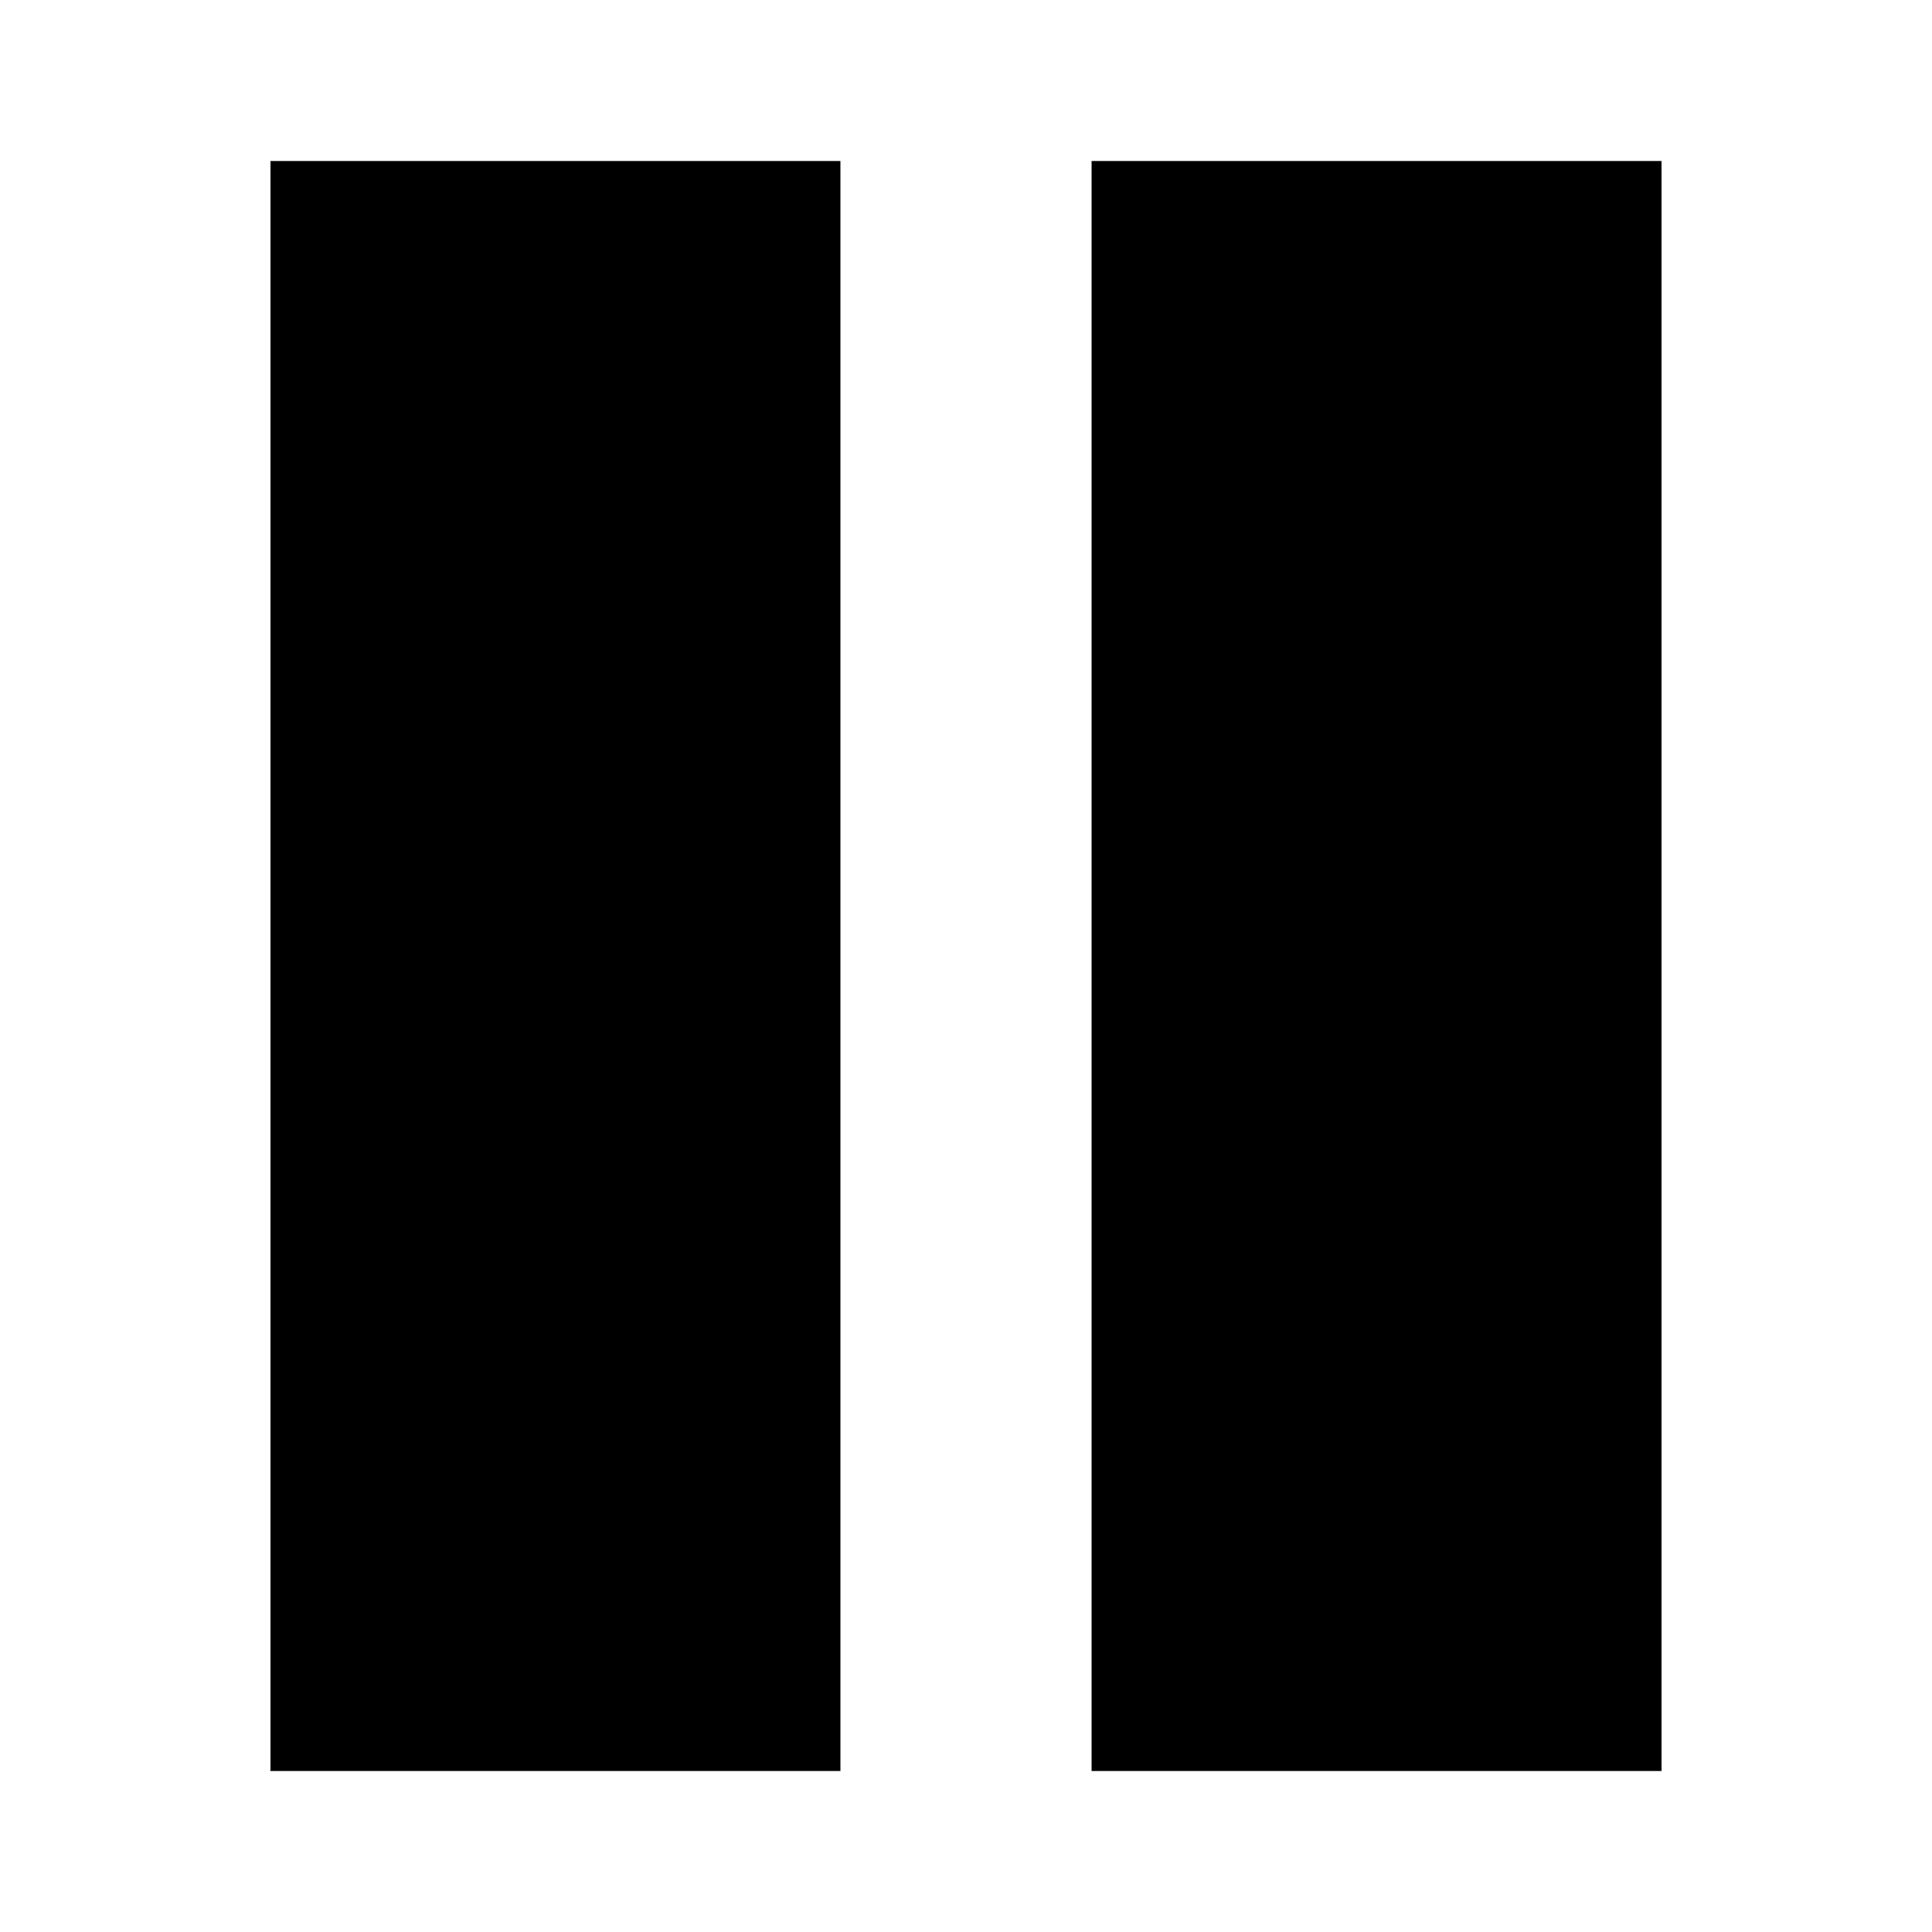
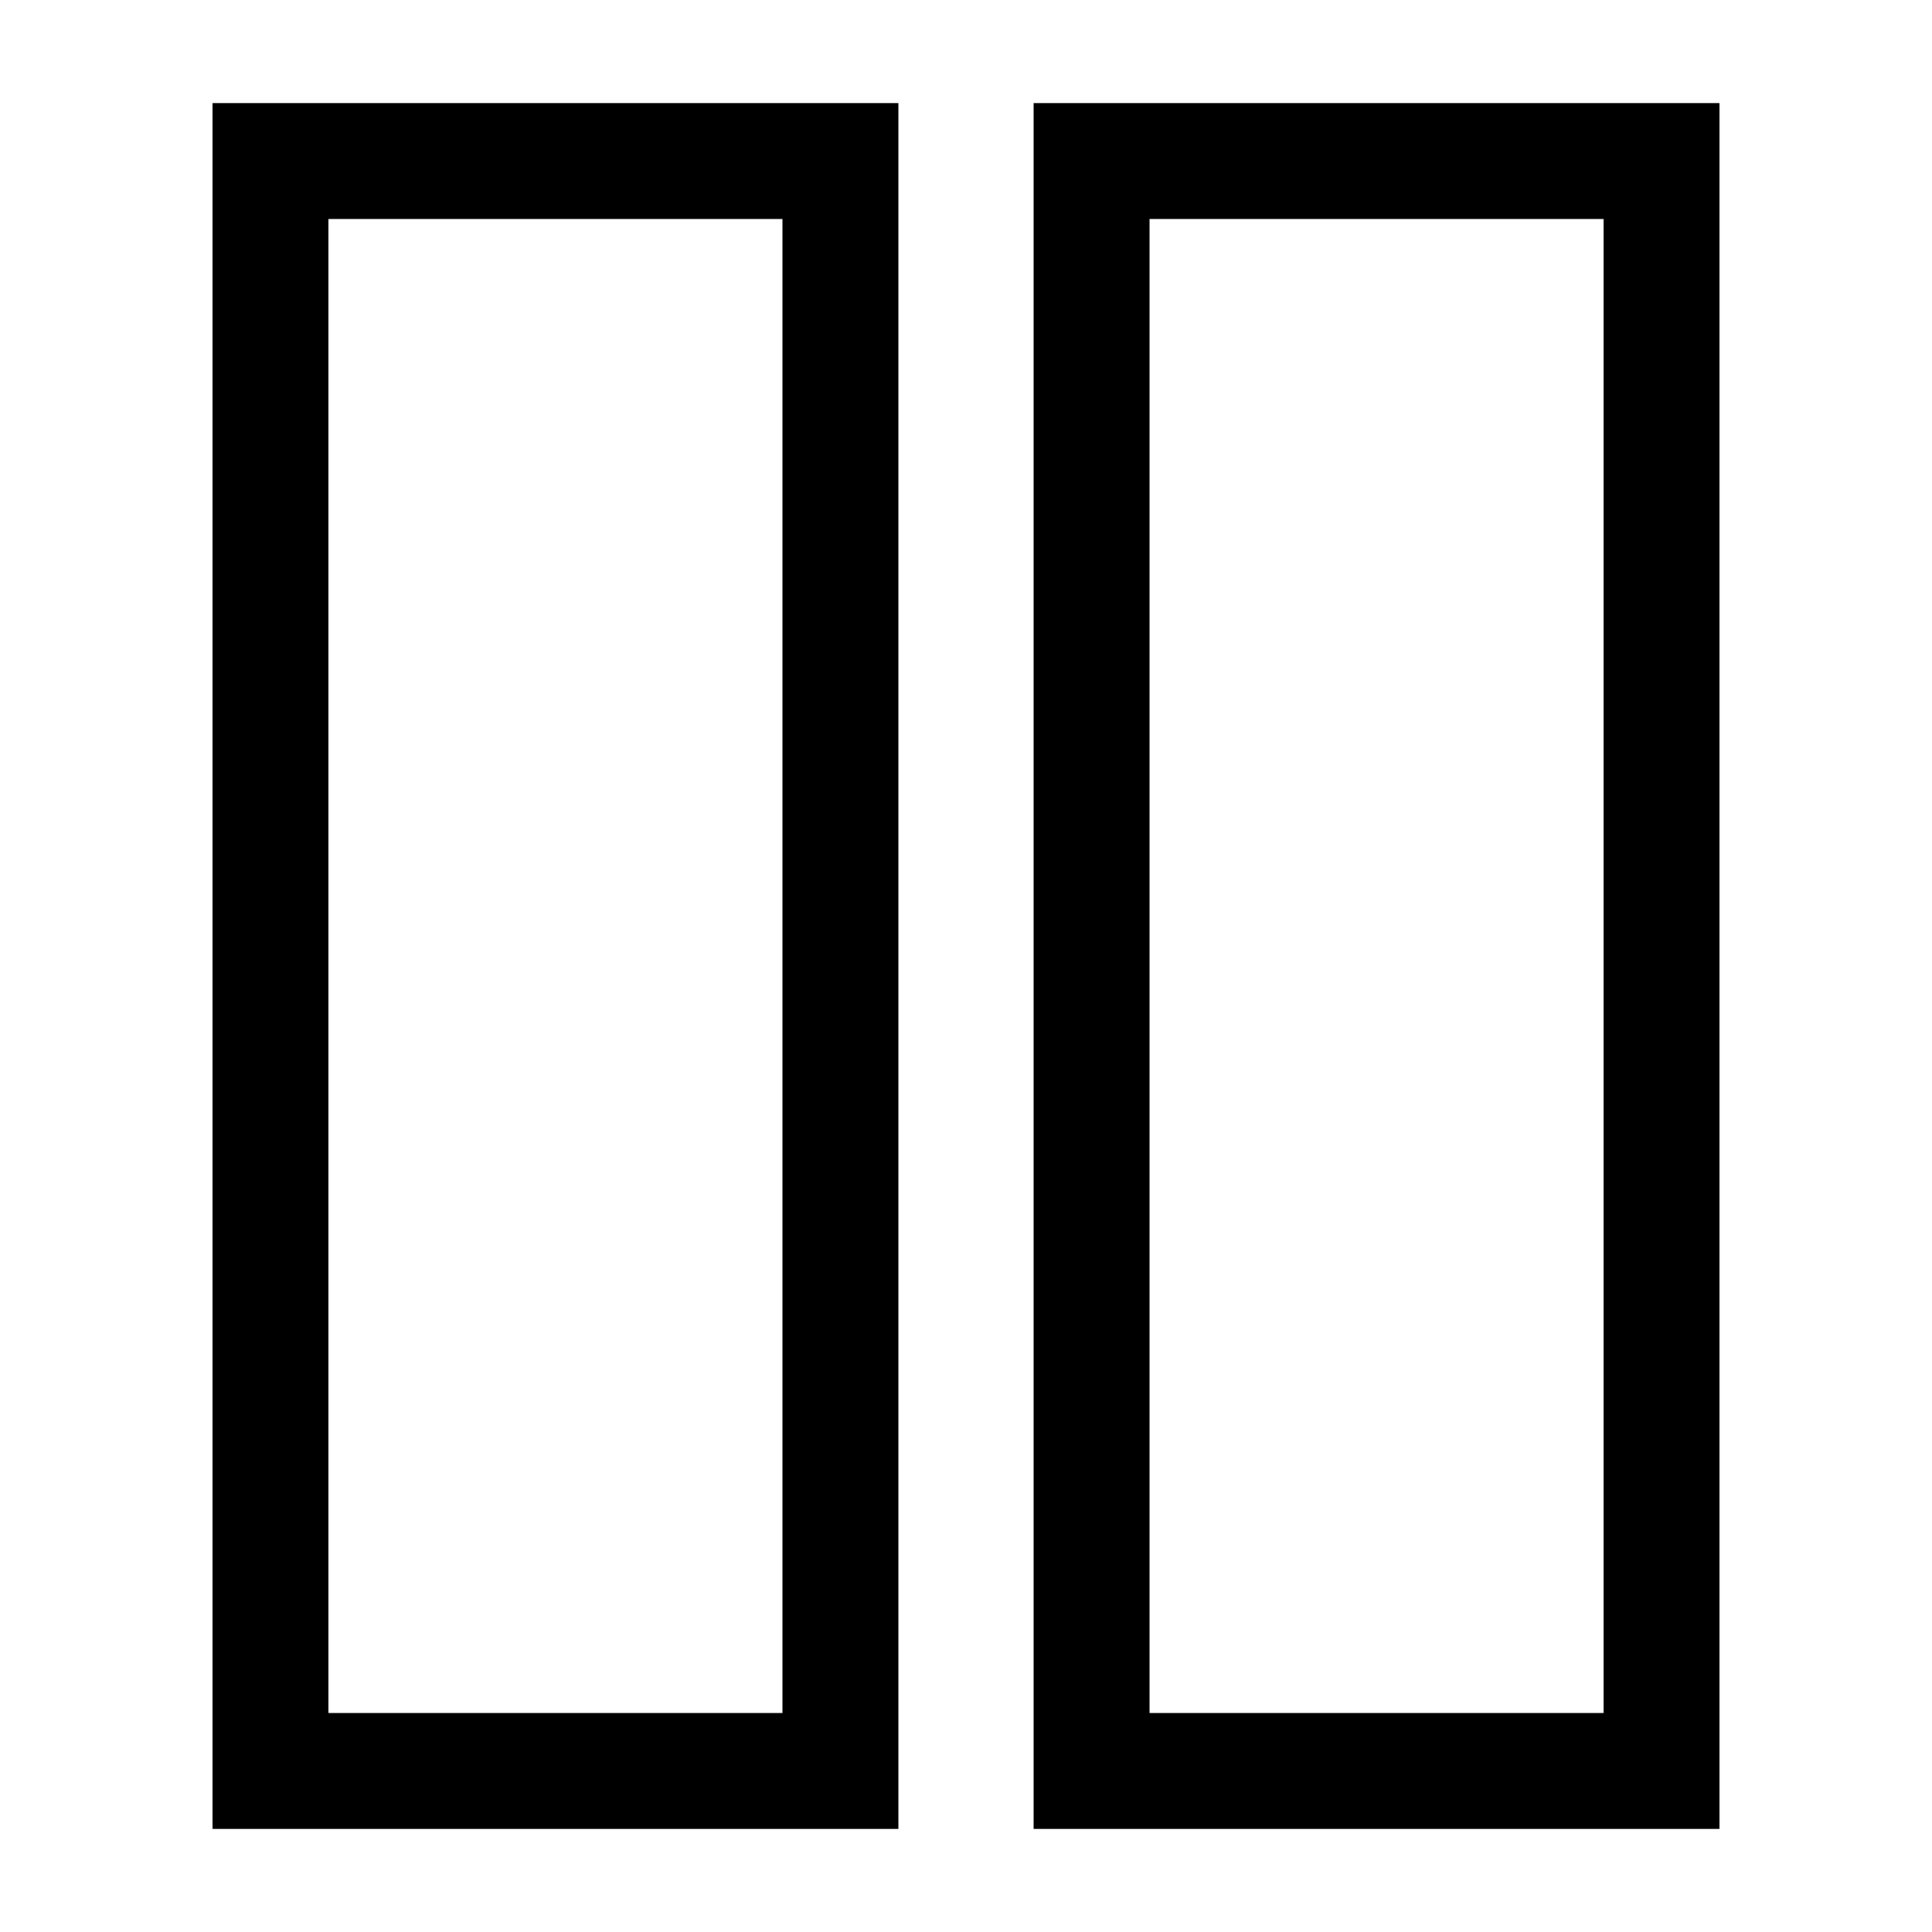
<svg xmlns="http://www.w3.org/2000/svg" version="1.1" id="Layer_1" x="0px" y="0px" width="200px" height="200px" viewBox="0 0 200 200" enable-background="new 0 0 200 200" xml:space="preserve">
-   <rect x="28" y="16.667" width="59" height="166.667" />
-   <rect x="113.001" y="16.667" width="59" height="166.667" />
+   <rect x="28" y="16.667" fill="none" stroke="#000000" stroke-width="12" stroke-miterlimit="10" width="59" height="166.667" />
+   <rect x="113.001" y="16.667" fill="none" stroke="#000000" stroke-width="12" stroke-miterlimit="10" width="59" height="166.667" />
</svg>
